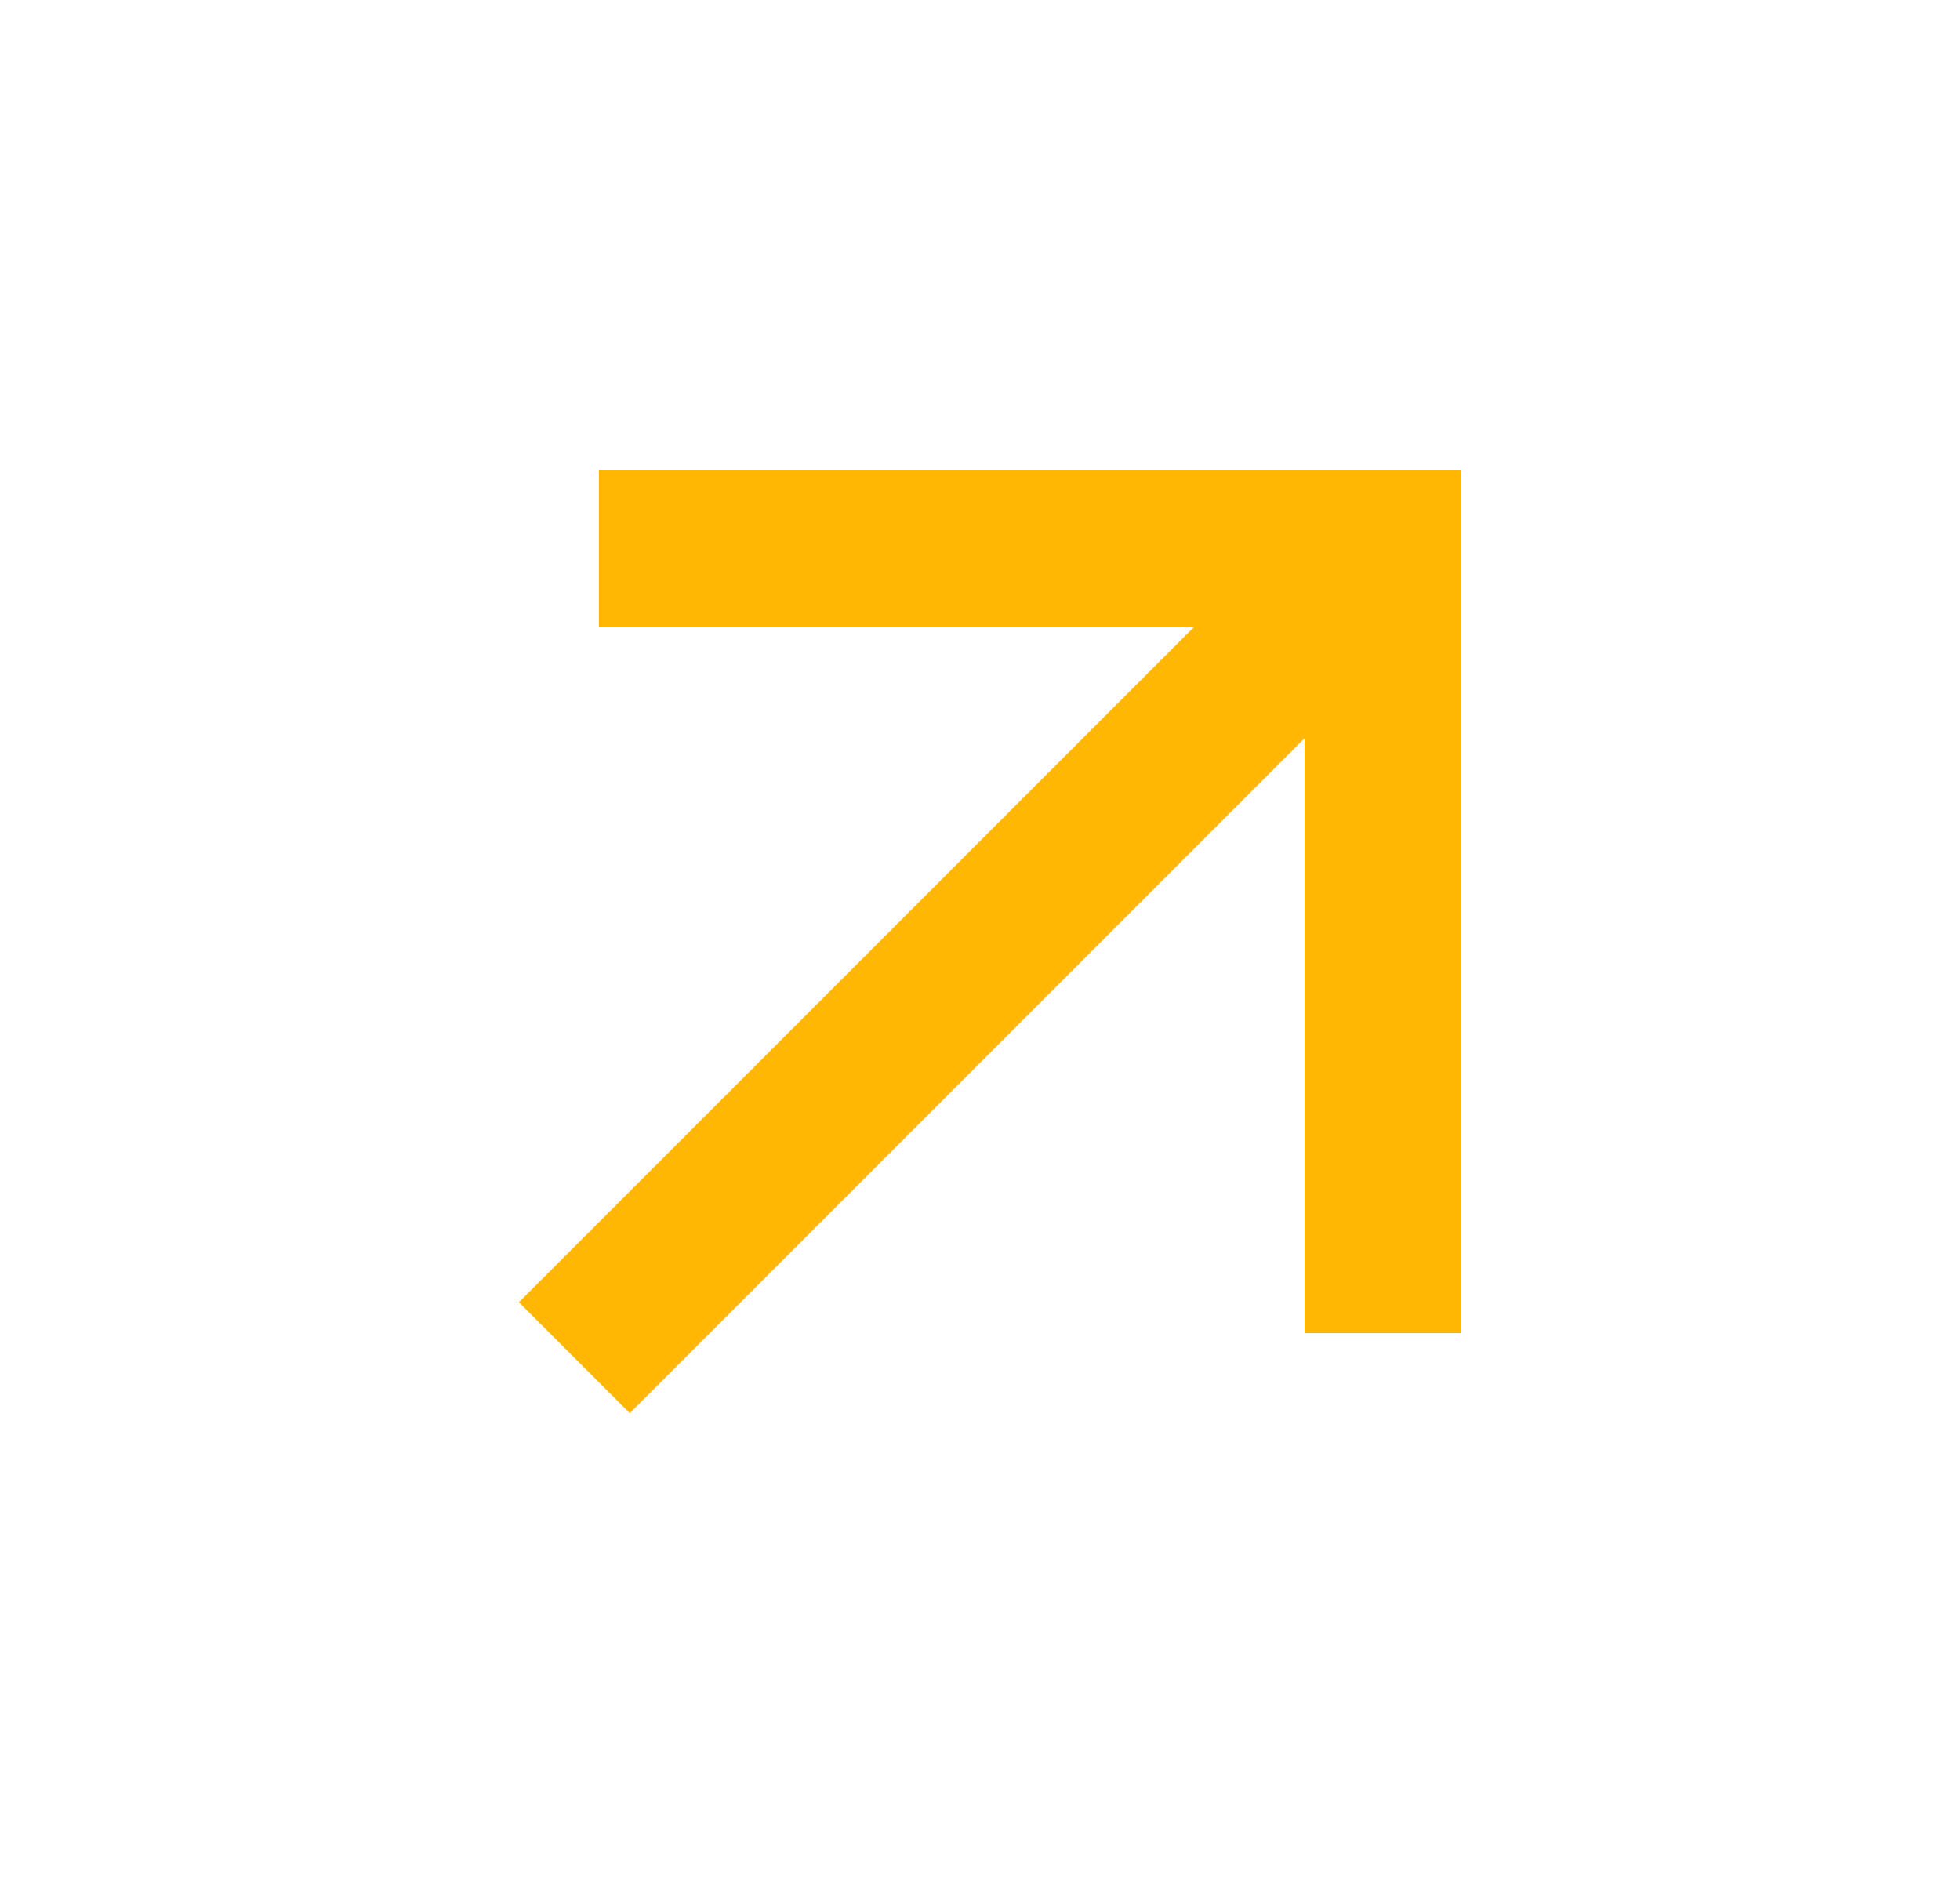
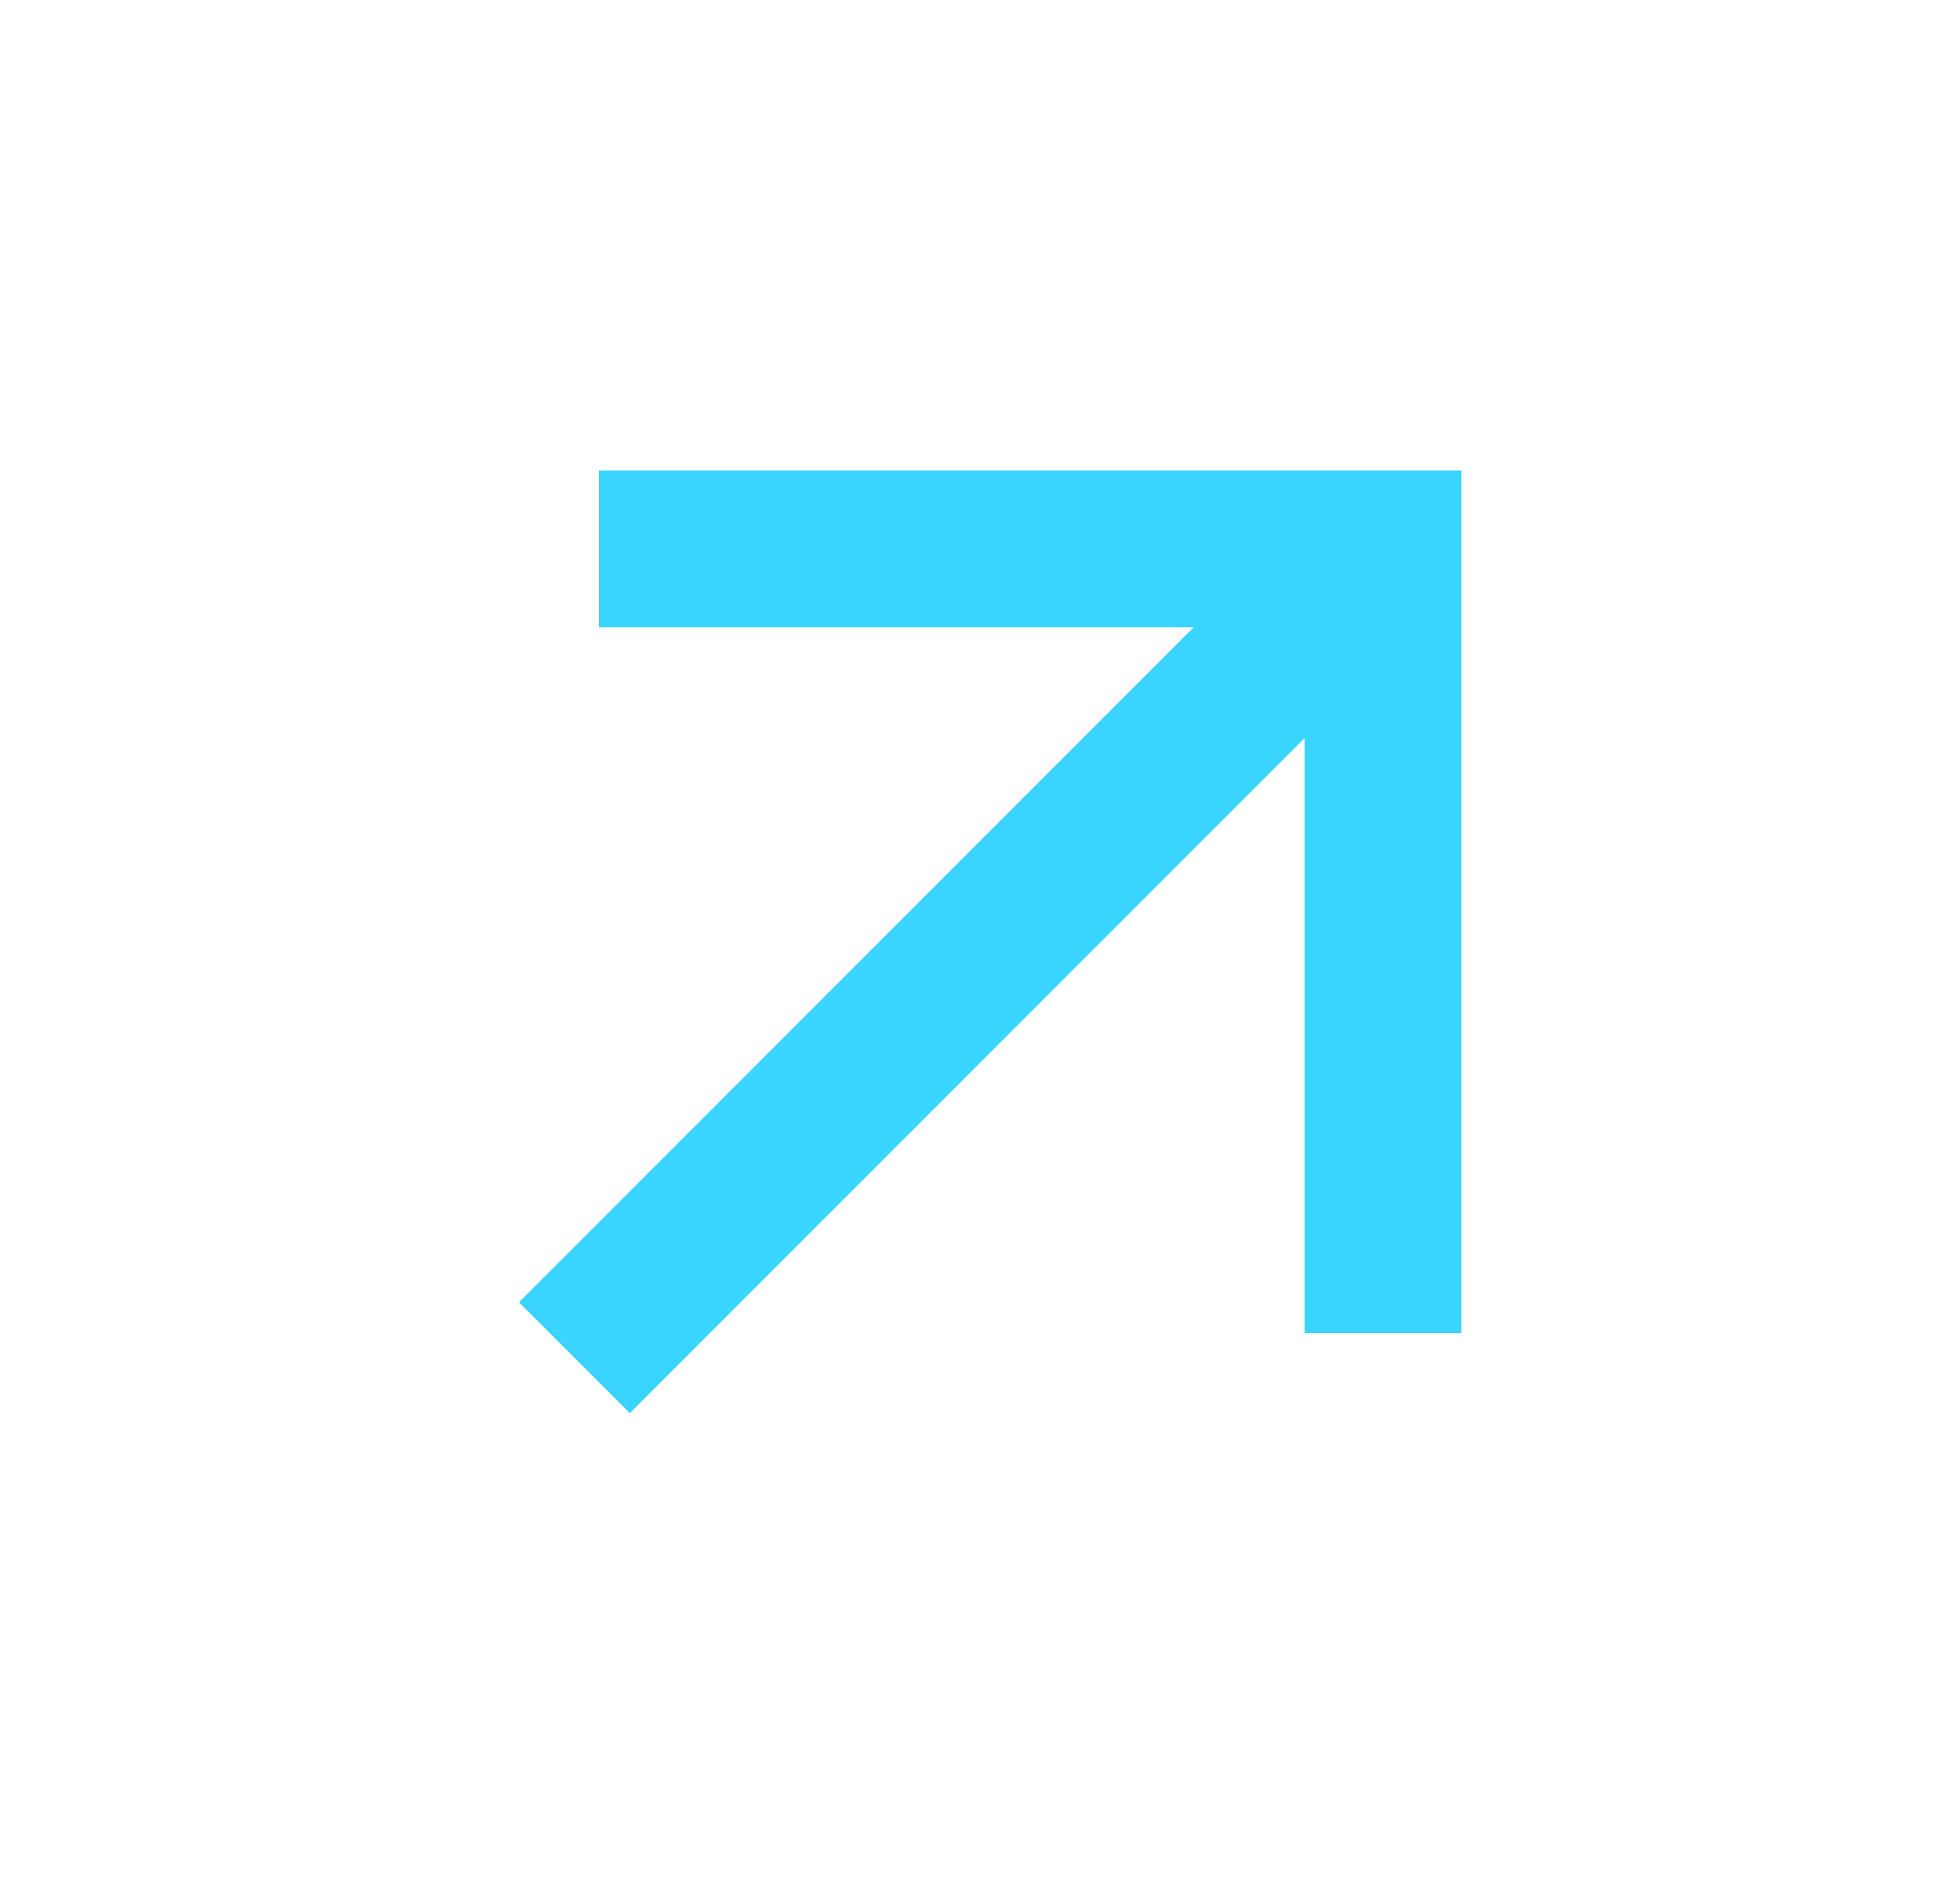
<svg xmlns="http://www.w3.org/2000/svg" width="25" height="24" viewBox="0 0 25 24" fill="none">
-   <path d="M16.64 9.414L8.033 18.021L6.619 16.607L15.225 8H7.64V6H18.64V17H16.64V9.414Z" fill="#FFB703" />
+   <path d="M16.64 9.414L8.033 18.021L6.619 16.607L15.225 8H7.64V6H18.64V17H16.64V9.414Z" fill="#39d5ff" />
</svg>
